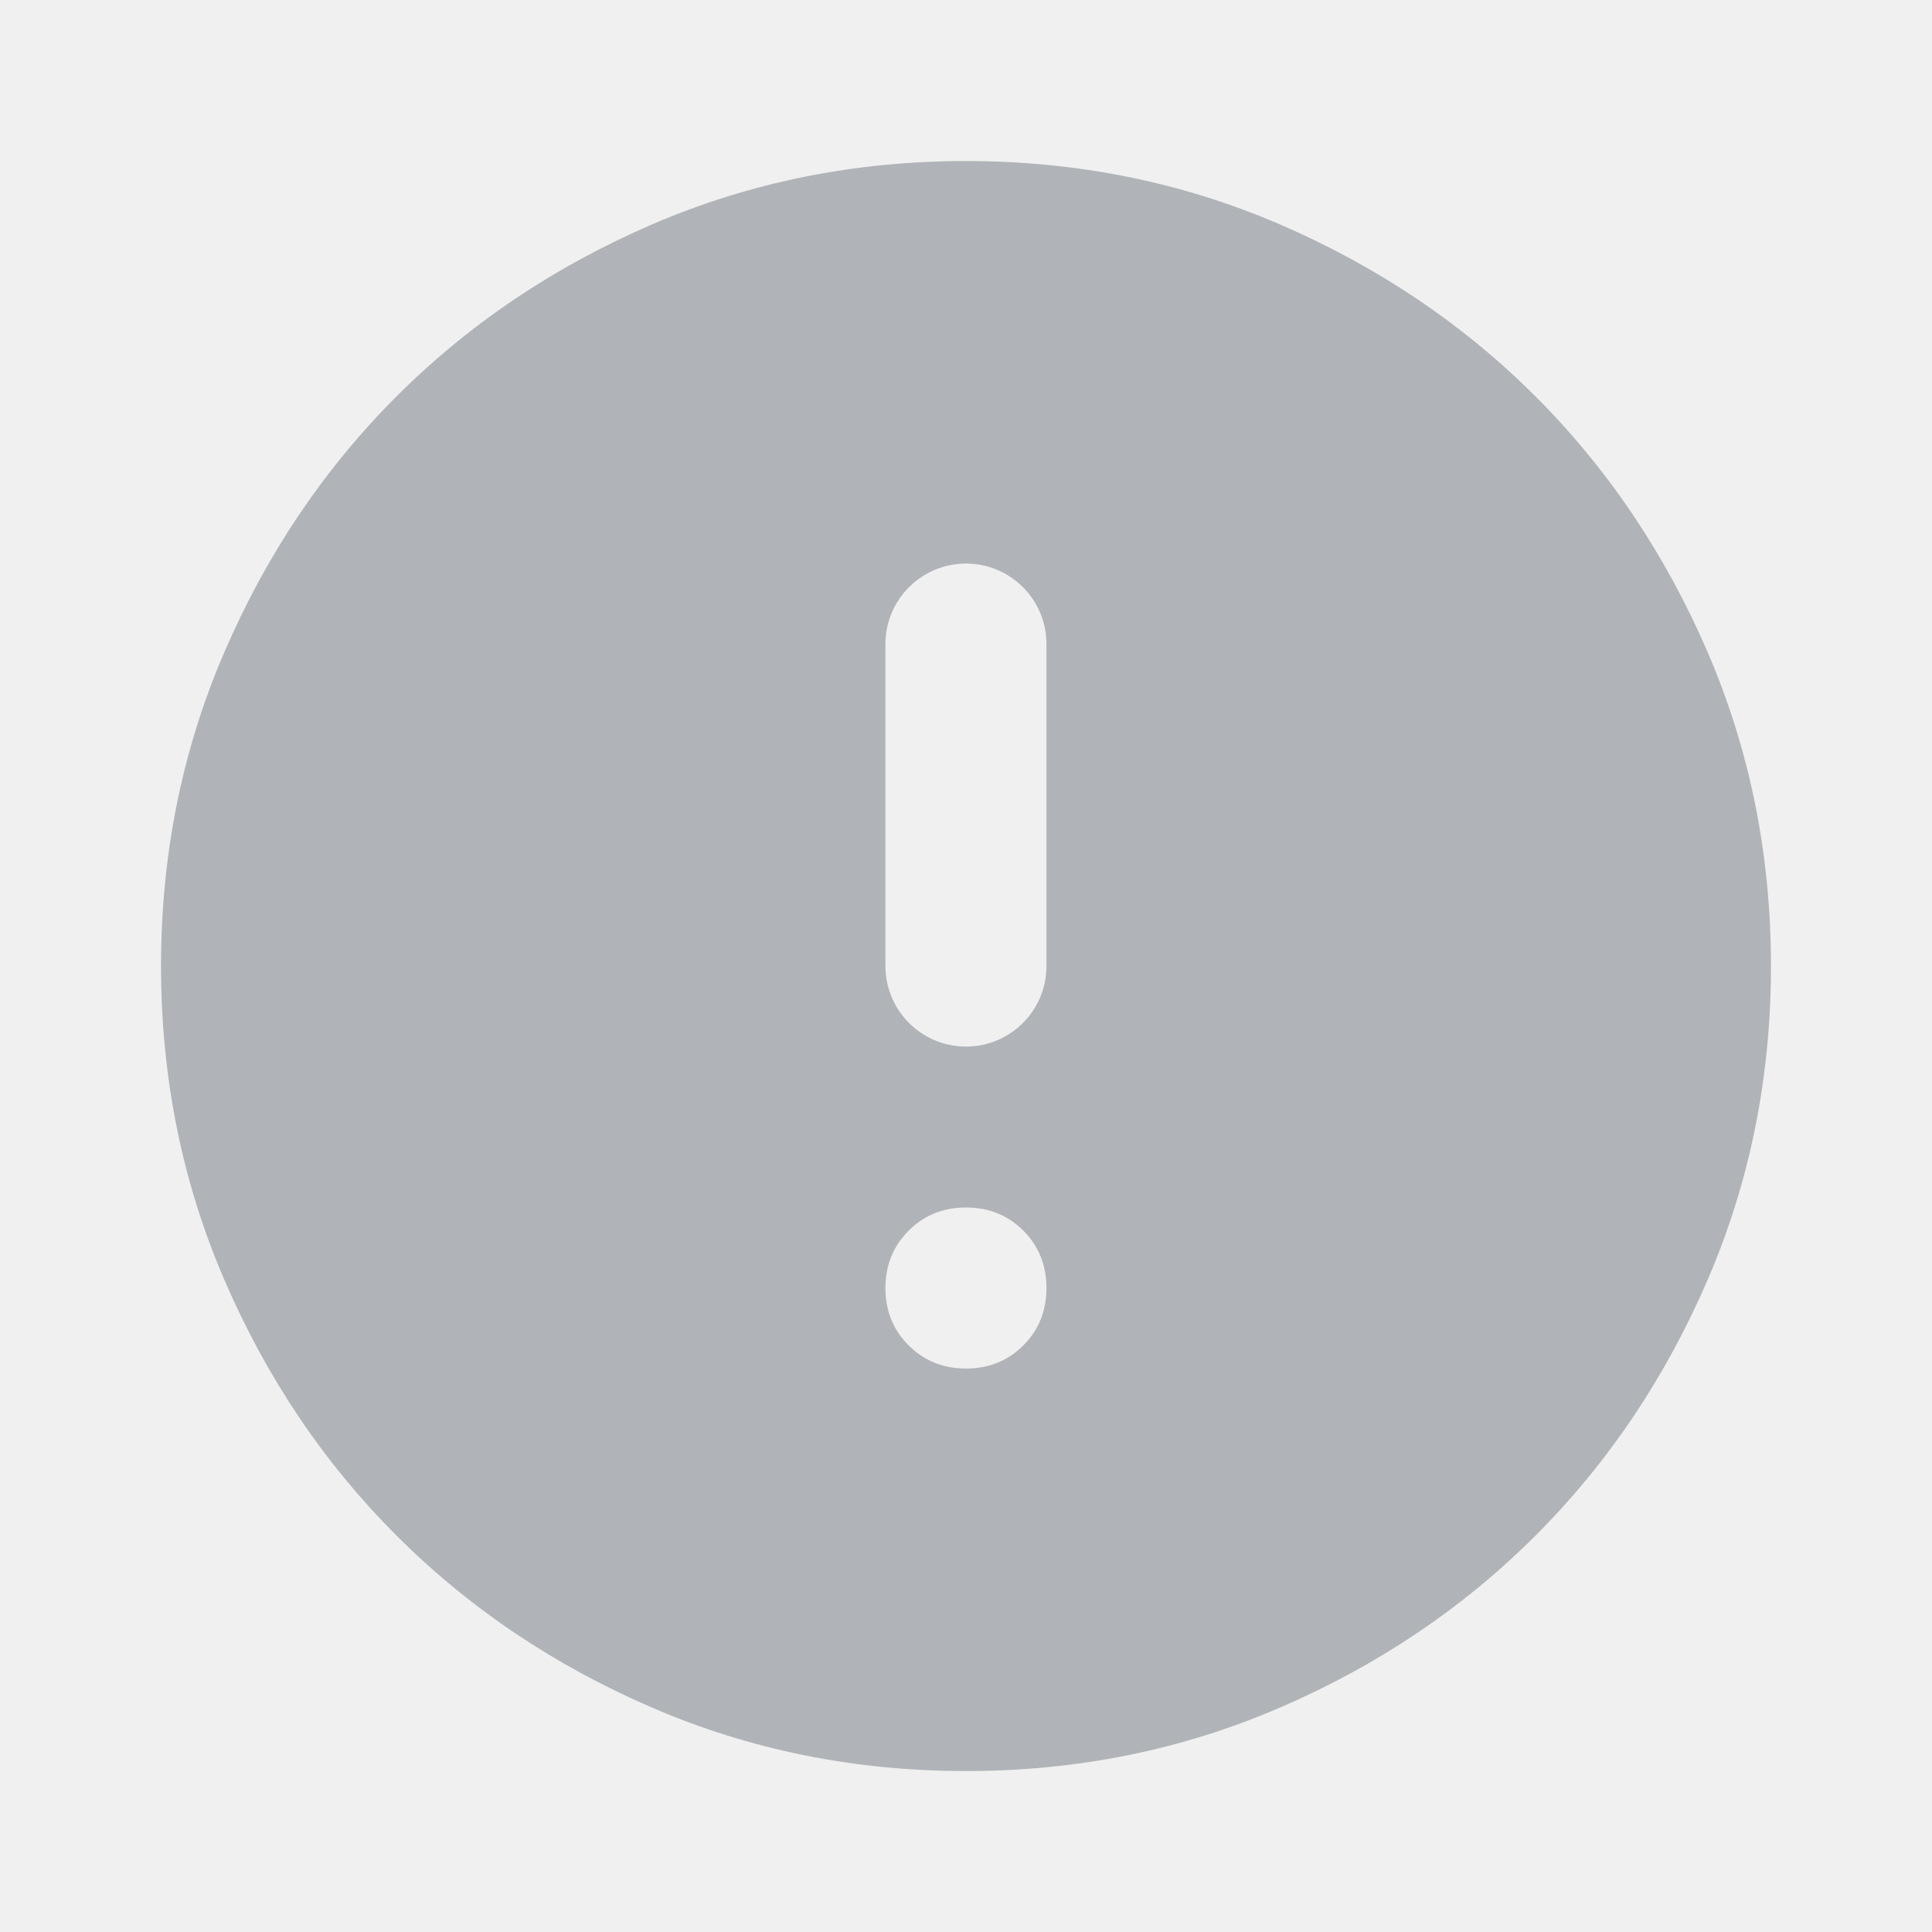
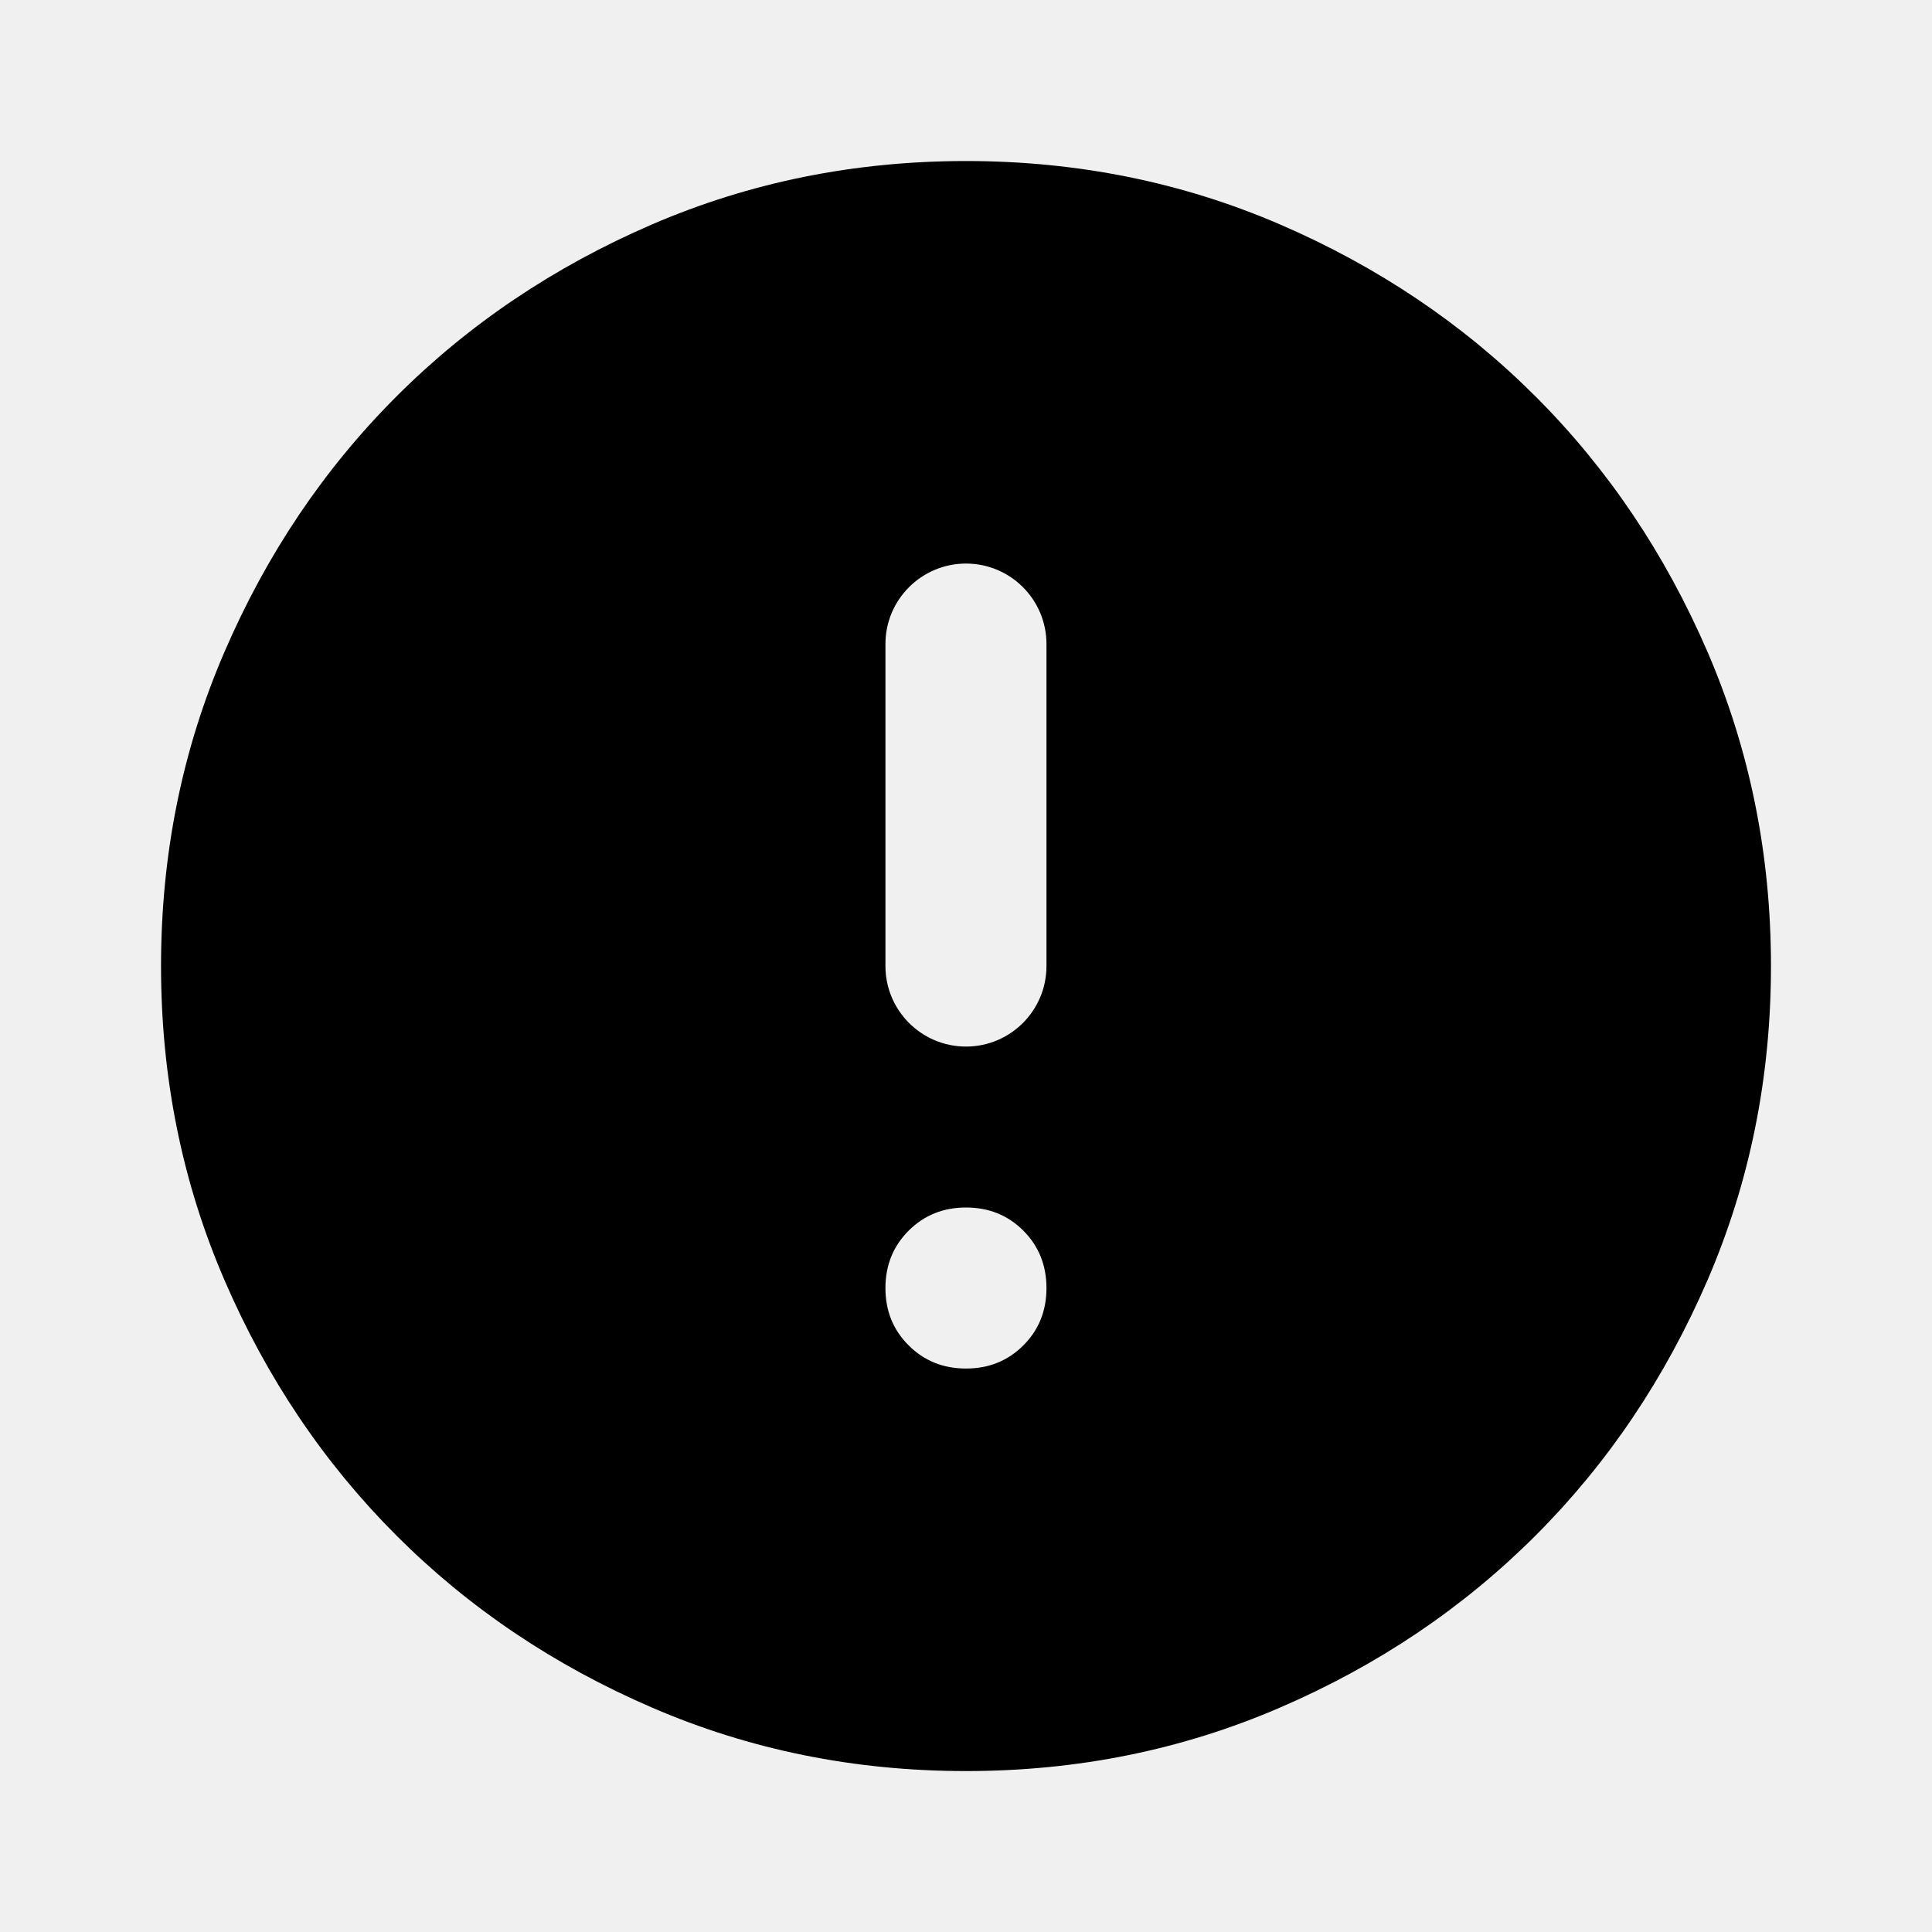
<svg xmlns="http://www.w3.org/2000/svg" viewBox="0 0 20 20" fill="none">
  <g clip-path="url(#clip0_184_6061)">
    <mask id="mask0_184_6061" style="mask-type:alpha" maskUnits="userSpaceOnUse" x="0" y="0" width="20" height="20">
-       <rect width="20" height="20" fill="#D9D9D9" />
+       <rect width="20" height="20" fill="currentColor" />
    </mask>
    <g mask="url(#mask0_184_6061)">
-       <path d="M10 14.167C10.236 14.167 10.434 14.087 10.594 13.927C10.753 13.768 10.833 13.57 10.833 13.334C10.833 13.098 10.753 12.9 10.594 12.74C10.434 12.58 10.236 12.5 10 12.5C9.764 12.5 9.566 12.58 9.406 12.74C9.246 12.9 9.166 13.098 9.166 13.334C9.166 13.57 9.246 13.768 9.406 13.927C9.566 14.087 9.764 14.167 10 14.167ZM9.166 10C9.166 10.461 9.54 10.834 10 10.834C10.46 10.834 10.833 10.461 10.833 10V6.667C10.833 6.207 10.46 5.834 10 5.834C9.54 5.834 9.166 6.207 9.166 6.667V10ZM10 18.334C8.847 18.334 7.764 18.115 6.75 17.677C5.736 17.24 4.854 16.646 4.104 15.896C3.354 15.146 2.76 14.264 2.323 13.25C1.885 12.236 1.667 11.153 1.667 10C1.667 8.848 1.885 7.764 2.323 6.75C2.76 5.736 3.354 4.854 4.104 4.104C4.854 3.354 5.736 2.761 6.75 2.323C7.764 1.886 8.847 1.667 10 1.667C11.153 1.667 12.236 1.886 13.25 2.323C14.264 2.761 15.146 3.354 15.896 4.104C16.646 4.854 17.239 5.736 17.677 6.75C18.114 7.764 18.333 8.848 18.333 10C18.333 11.153 18.114 12.236 17.677 13.25C17.239 14.264 16.646 15.146 15.896 15.896C15.146 16.646 14.264 17.24 13.25 17.677C12.236 18.115 11.153 18.334 10 18.334Z" fill="#B0B4B8" />
+       <path d="M10 14.167C10.236 14.167 10.434 14.087 10.594 13.927C10.753 13.768 10.833 13.57 10.833 13.334C10.833 13.098 10.753 12.9 10.594 12.74C10.434 12.58 10.236 12.5 10 12.5C9.764 12.5 9.566 12.58 9.406 12.74C9.246 12.9 9.166 13.098 9.166 13.334C9.166 13.57 9.246 13.768 9.406 13.927C9.566 14.087 9.764 14.167 10 14.167ZM9.166 10C9.166 10.461 9.54 10.834 10 10.834C10.46 10.834 10.833 10.461 10.833 10V6.667C10.833 6.207 10.46 5.834 10 5.834C9.54 5.834 9.166 6.207 9.166 6.667V10ZM10 18.334C8.847 18.334 7.764 18.115 6.75 17.677C5.736 17.24 4.854 16.646 4.104 15.896C3.354 15.146 2.76 14.264 2.323 13.25C1.885 12.236 1.667 11.153 1.667 10C1.667 8.848 1.885 7.764 2.323 6.75C2.76 5.736 3.354 4.854 4.104 4.104C4.854 3.354 5.736 2.761 6.75 2.323C7.764 1.886 8.847 1.667 10 1.667C11.153 1.667 12.236 1.886 13.25 2.323C14.264 2.761 15.146 3.354 15.896 4.104C16.646 4.854 17.239 5.736 17.677 6.75C18.114 7.764 18.333 8.848 18.333 10C18.333 11.153 18.114 12.236 17.677 13.25C17.239 14.264 16.646 15.146 15.896 15.896C15.146 16.646 14.264 17.24 13.25 17.677C12.236 18.115 11.153 18.334 10 18.334Z" fill="currentColor" />
    </g>
  </g>
  <defs>
    <clipPath id="clip0_184_6061">
      <rect width="20" height="20" fill="white" />
    </clipPath>
  </defs>
</svg>
